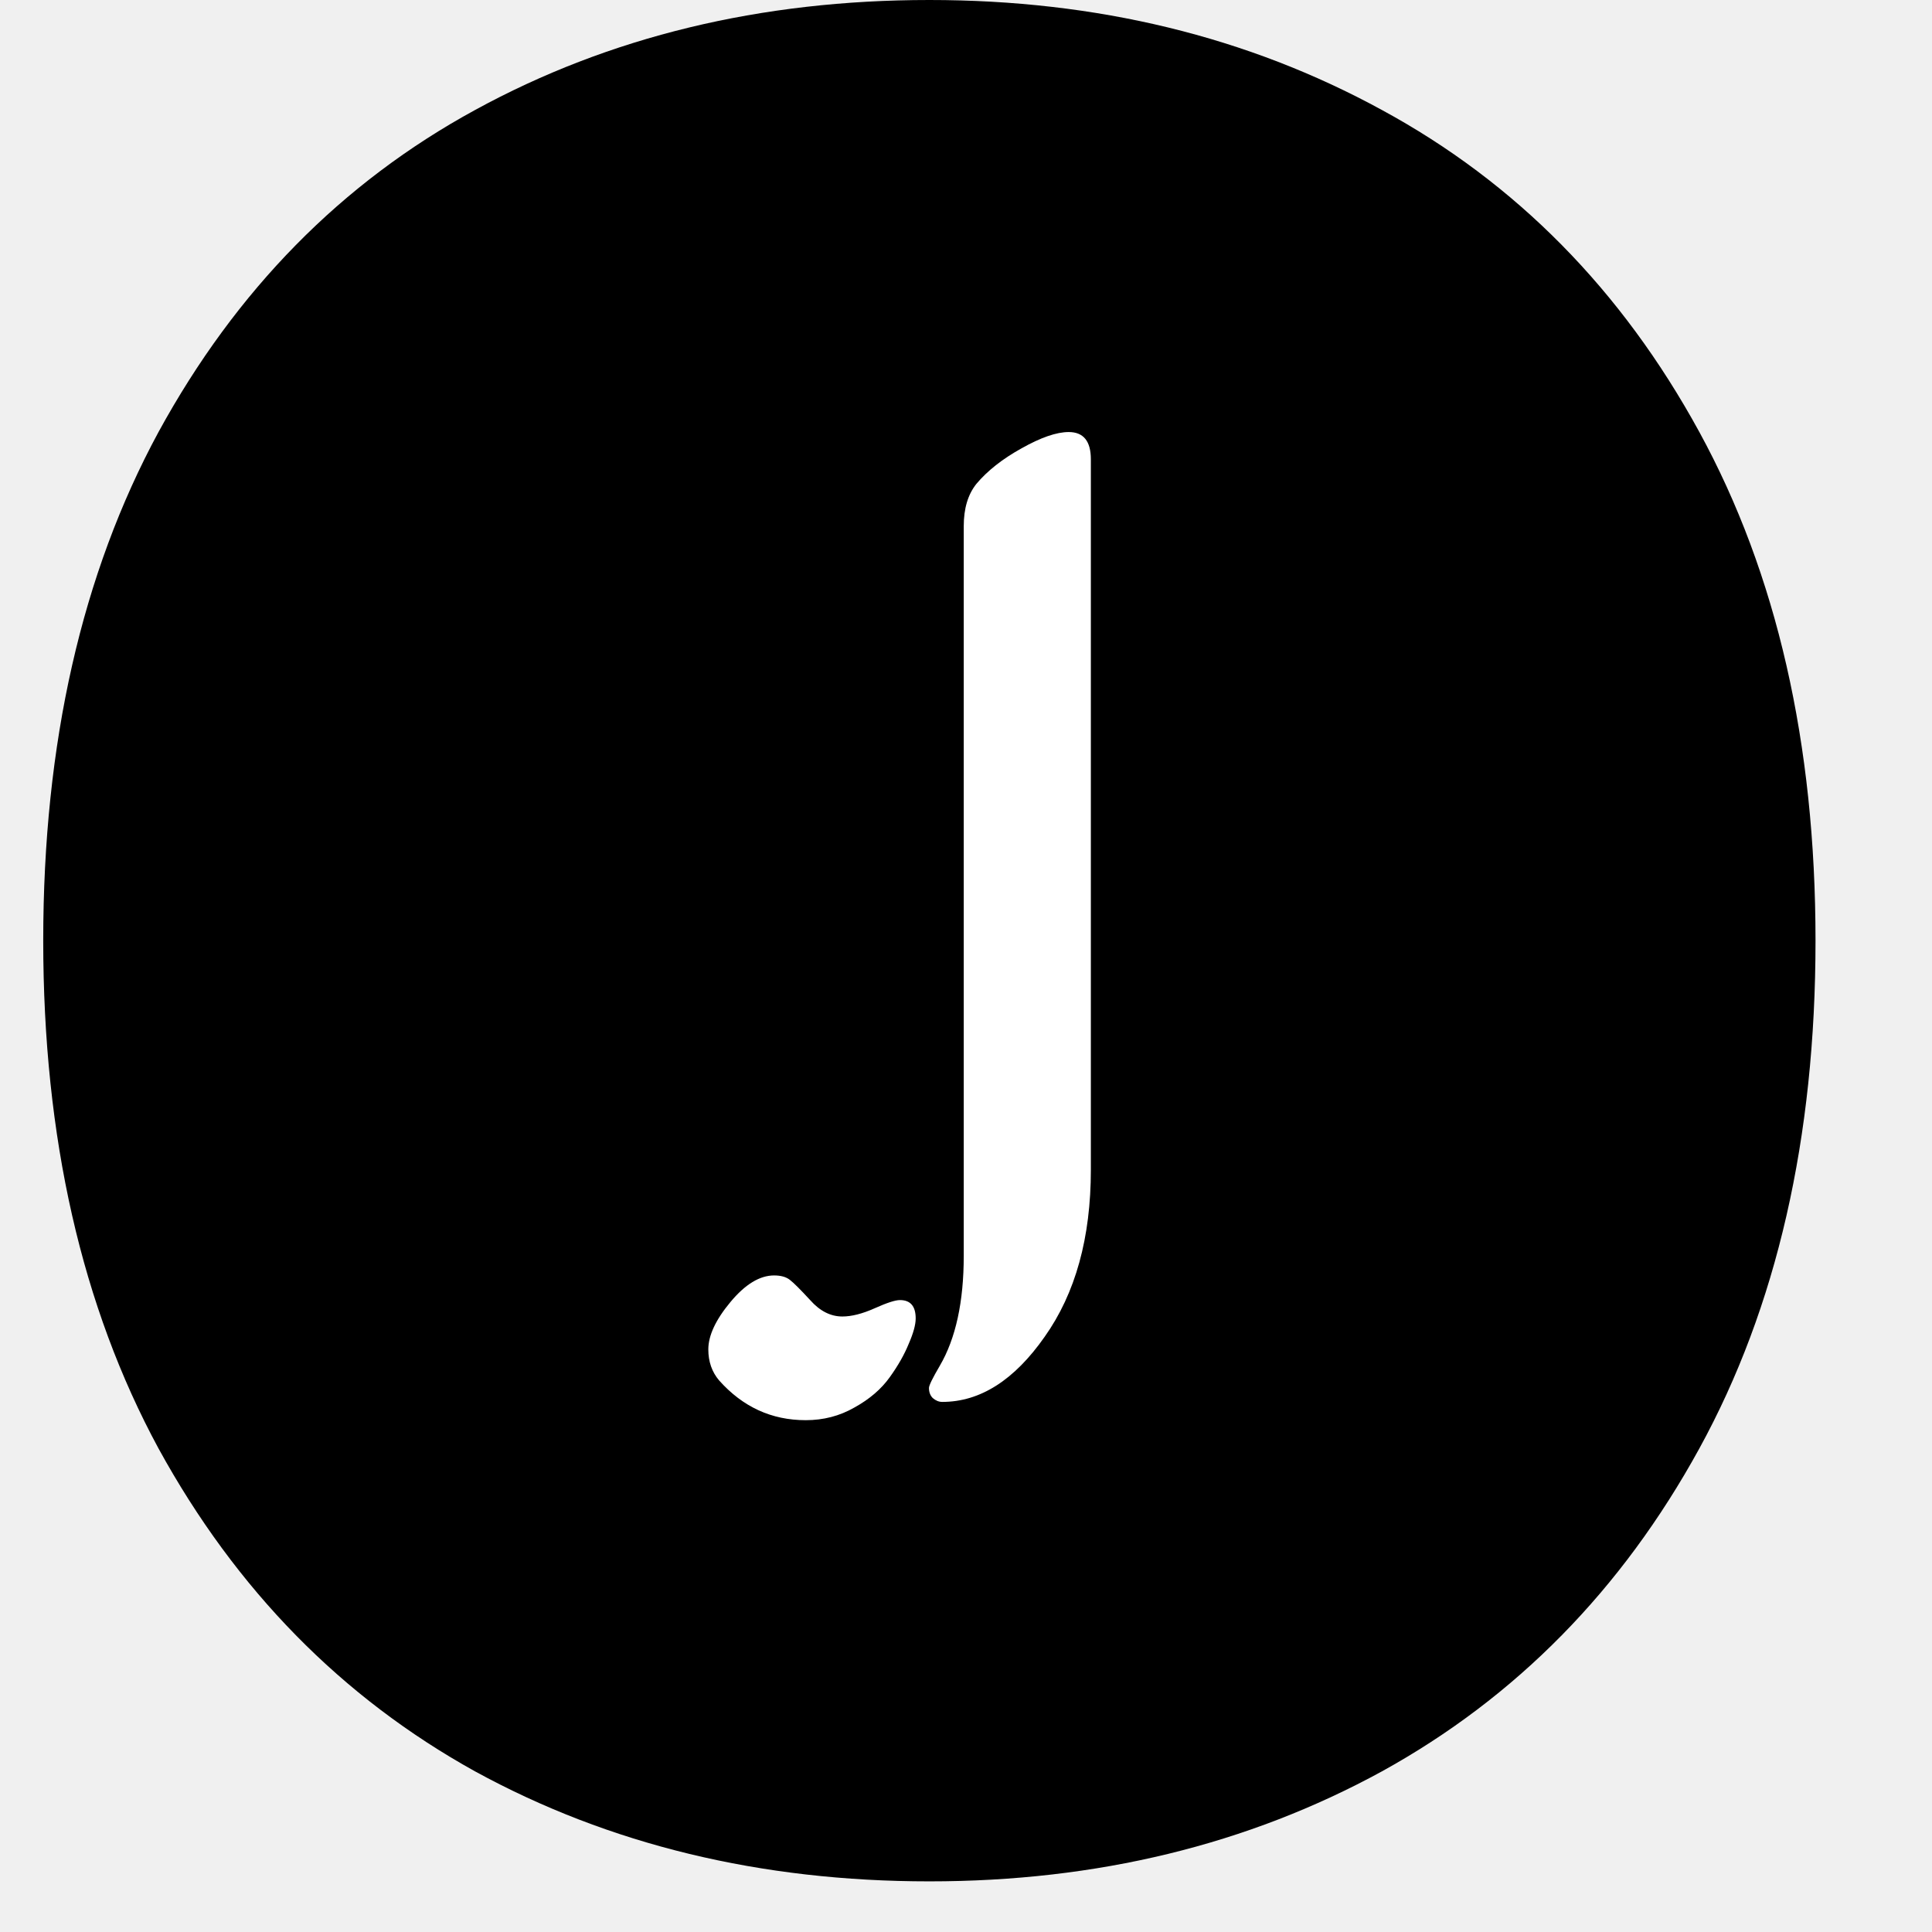
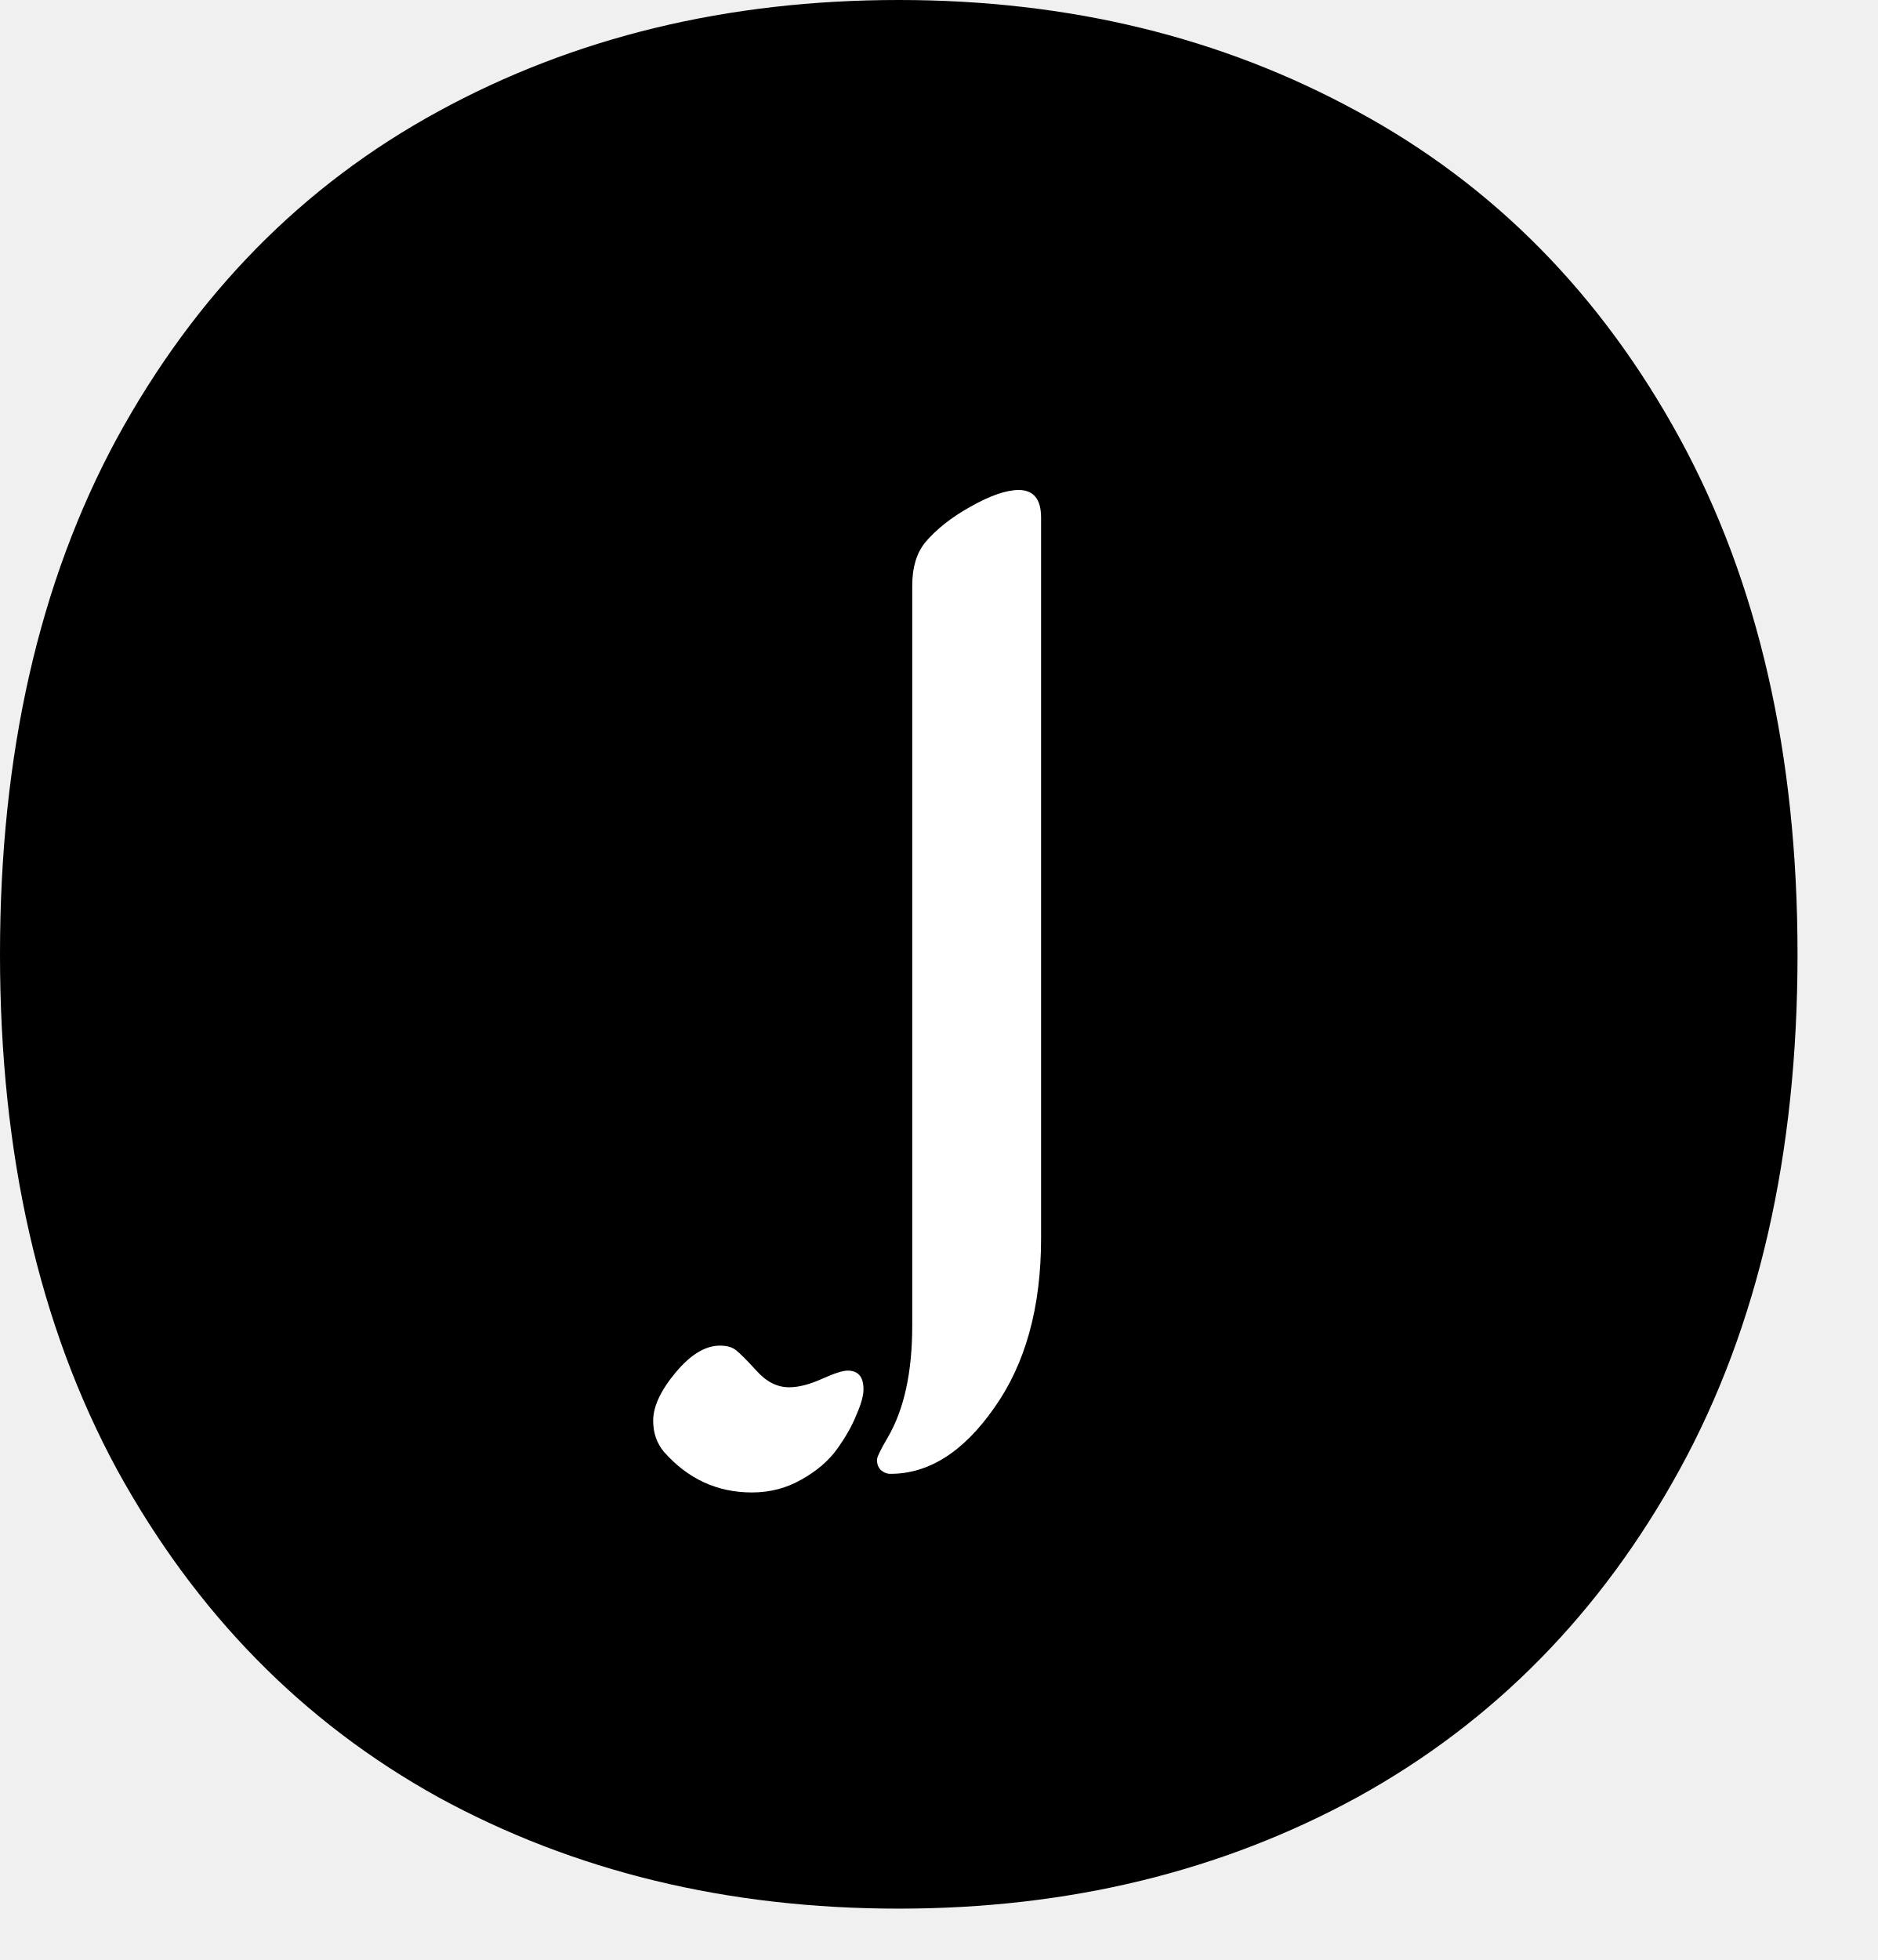
- <svg xmlns="http://www.w3.org/2000/svg" width="24" height="24" viewBox="0 0 24 24" fill="none">
-   <g clip-path="url(#clip0_4004_616)">
-     <path d="M22.553 11.685C22.553 14.137 22.072 16.24 21.109 17.995C20.146 19.75 18.832 21.086 17.166 22.005C15.499 22.916 13.626 23.371 11.545 23.371C9.449 23.371 7.568 22.916 5.902 22.005C4.244 21.086 2.933 19.75 1.97 17.995C1.015 16.232 0.537 14.129 0.537 11.685C0.537 9.234 1.015 7.128 1.97 5.365C2.933 3.603 4.244 2.27 5.902 1.366C7.568 0.455 9.449 0 11.545 0C13.626 0 15.499 0.455 17.166 1.366C18.832 2.27 20.146 3.603 21.109 5.365C22.072 7.128 22.553 9.234 22.553 11.685Z" fill="black" />
-     <path d="M13.551 5.705V14.532C13.551 15.375 13.36 16.066 12.977 16.606C12.6 17.145 12.176 17.415 11.705 17.415C11.663 17.415 11.624 17.399 11.587 17.367C11.556 17.336 11.54 17.294 11.54 17.242C11.54 17.21 11.585 17.119 11.674 16.967C11.873 16.627 11.972 16.171 11.972 15.6V6.537C11.972 6.317 12.024 6.142 12.129 6.011C12.265 5.849 12.451 5.702 12.687 5.571C12.928 5.435 13.124 5.367 13.276 5.367C13.459 5.367 13.551 5.48 13.551 5.705ZM10.009 17.642C9.584 17.642 9.226 17.477 8.933 17.148C8.844 17.043 8.799 16.915 8.799 16.763C8.799 16.59 8.891 16.394 9.074 16.174C9.257 15.954 9.438 15.844 9.616 15.844C9.7 15.844 9.765 15.862 9.812 15.899C9.859 15.935 9.943 16.019 10.064 16.15C10.184 16.286 10.318 16.354 10.464 16.354C10.579 16.354 10.713 16.32 10.865 16.252C11.017 16.184 11.121 16.15 11.179 16.15C11.31 16.15 11.375 16.226 11.375 16.378C11.375 16.456 11.346 16.561 11.289 16.692C11.236 16.823 11.158 16.962 11.053 17.108C10.948 17.255 10.802 17.381 10.613 17.485C10.43 17.59 10.229 17.642 10.009 17.642Z" fill="white" />
-   </g>
-   <defs>
-     <clipPath id="clip0_4004_616">
-       <rect width="23" height="24" fill="white" transform="translate(0.0500488)" />
-     </clipPath>
-   </defs>
+ <svg xmlns="http://www.w3.org/2000/svg" width="23" height="24" viewBox="0 0 23 24" fill="none">
+   <path d="M22.016 11.685C22.016 14.137 21.534 16.24 20.572 17.995C19.609 19.75 18.295 21.086 16.628 22.005C14.962 22.916 13.089 23.371 11.008 23.371C8.912 23.371 7.031 22.916 5.365 22.005C3.706 21.086 2.396 19.75 1.433 17.995C0.478 16.232 0 14.129 0 11.685C0 9.234 0.478 7.128 1.433 5.365C2.396 3.603 3.706 2.27 5.365 1.366C7.031 0.455 8.912 0 11.008 0C13.089 0 14.962 0.455 16.628 1.366C18.295 2.27 19.609 3.603 20.572 5.365C21.534 7.128 22.016 9.234 22.016 11.685Z" fill="black" />
+   <path d="M12.751 6.338V15.165C12.751 16.008 12.56 16.699 12.178 17.238C11.801 17.778 11.377 18.047 10.906 18.047C10.864 18.047 10.825 18.032 10.788 18C10.757 17.969 10.741 17.927 10.741 17.875C10.741 17.843 10.785 17.752 10.874 17.6C11.073 17.259 11.173 16.804 11.173 16.233V7.17C11.173 6.95 11.225 6.775 11.33 6.644C11.466 6.482 11.652 6.335 11.887 6.204C12.128 6.068 12.325 6 12.477 6C12.66 6 12.751 6.113 12.751 6.338ZM9.209 18.275C8.785 18.275 8.427 18.11 8.134 17.78C8.045 17.676 8 17.547 8 17.396C8 17.223 8.092 17.026 8.275 16.806C8.458 16.587 8.639 16.477 8.817 16.477C8.901 16.477 8.966 16.495 9.013 16.532C9.06 16.568 9.144 16.652 9.264 16.783C9.385 16.919 9.518 16.987 9.665 16.987C9.78 16.987 9.914 16.953 10.065 16.885C10.217 16.817 10.322 16.783 10.38 16.783C10.511 16.783 10.576 16.859 10.576 17.011C10.576 17.089 10.547 17.194 10.489 17.325C10.437 17.456 10.359 17.595 10.254 17.741C10.149 17.888 10.003 18.013 9.814 18.118C9.631 18.223 9.429 18.275 9.209 18.275Z" fill="white" />
</svg>
